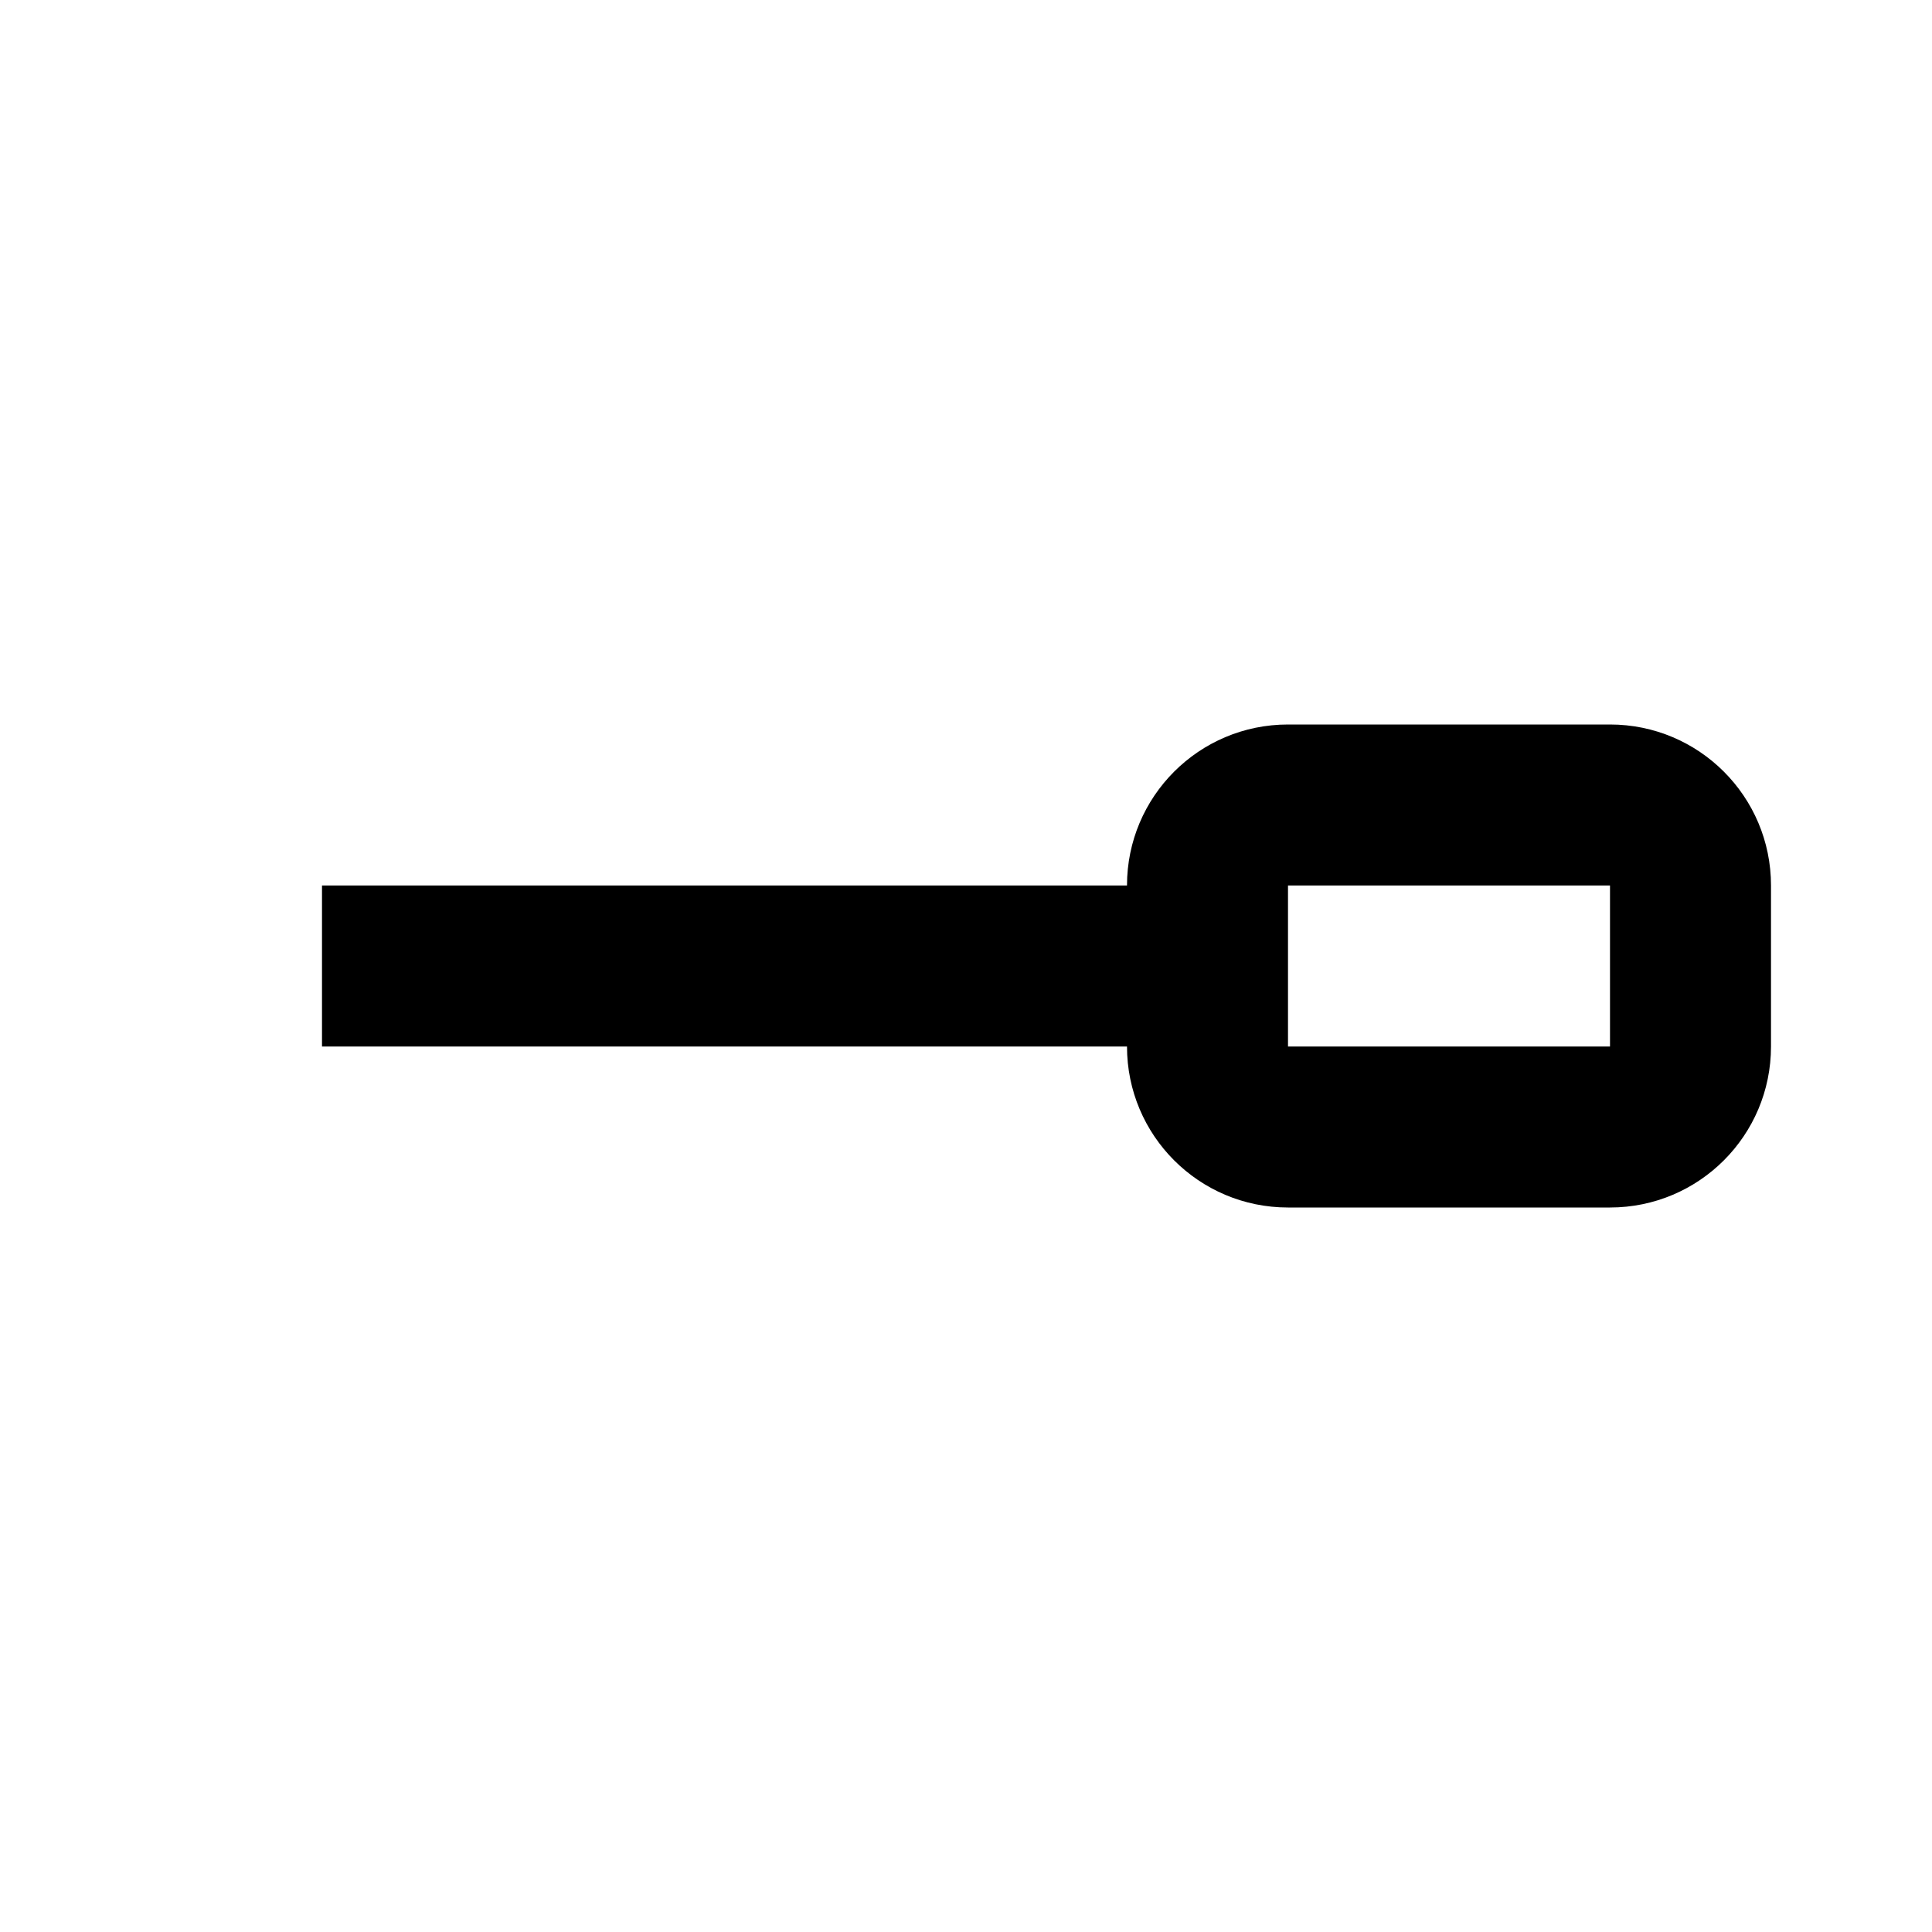
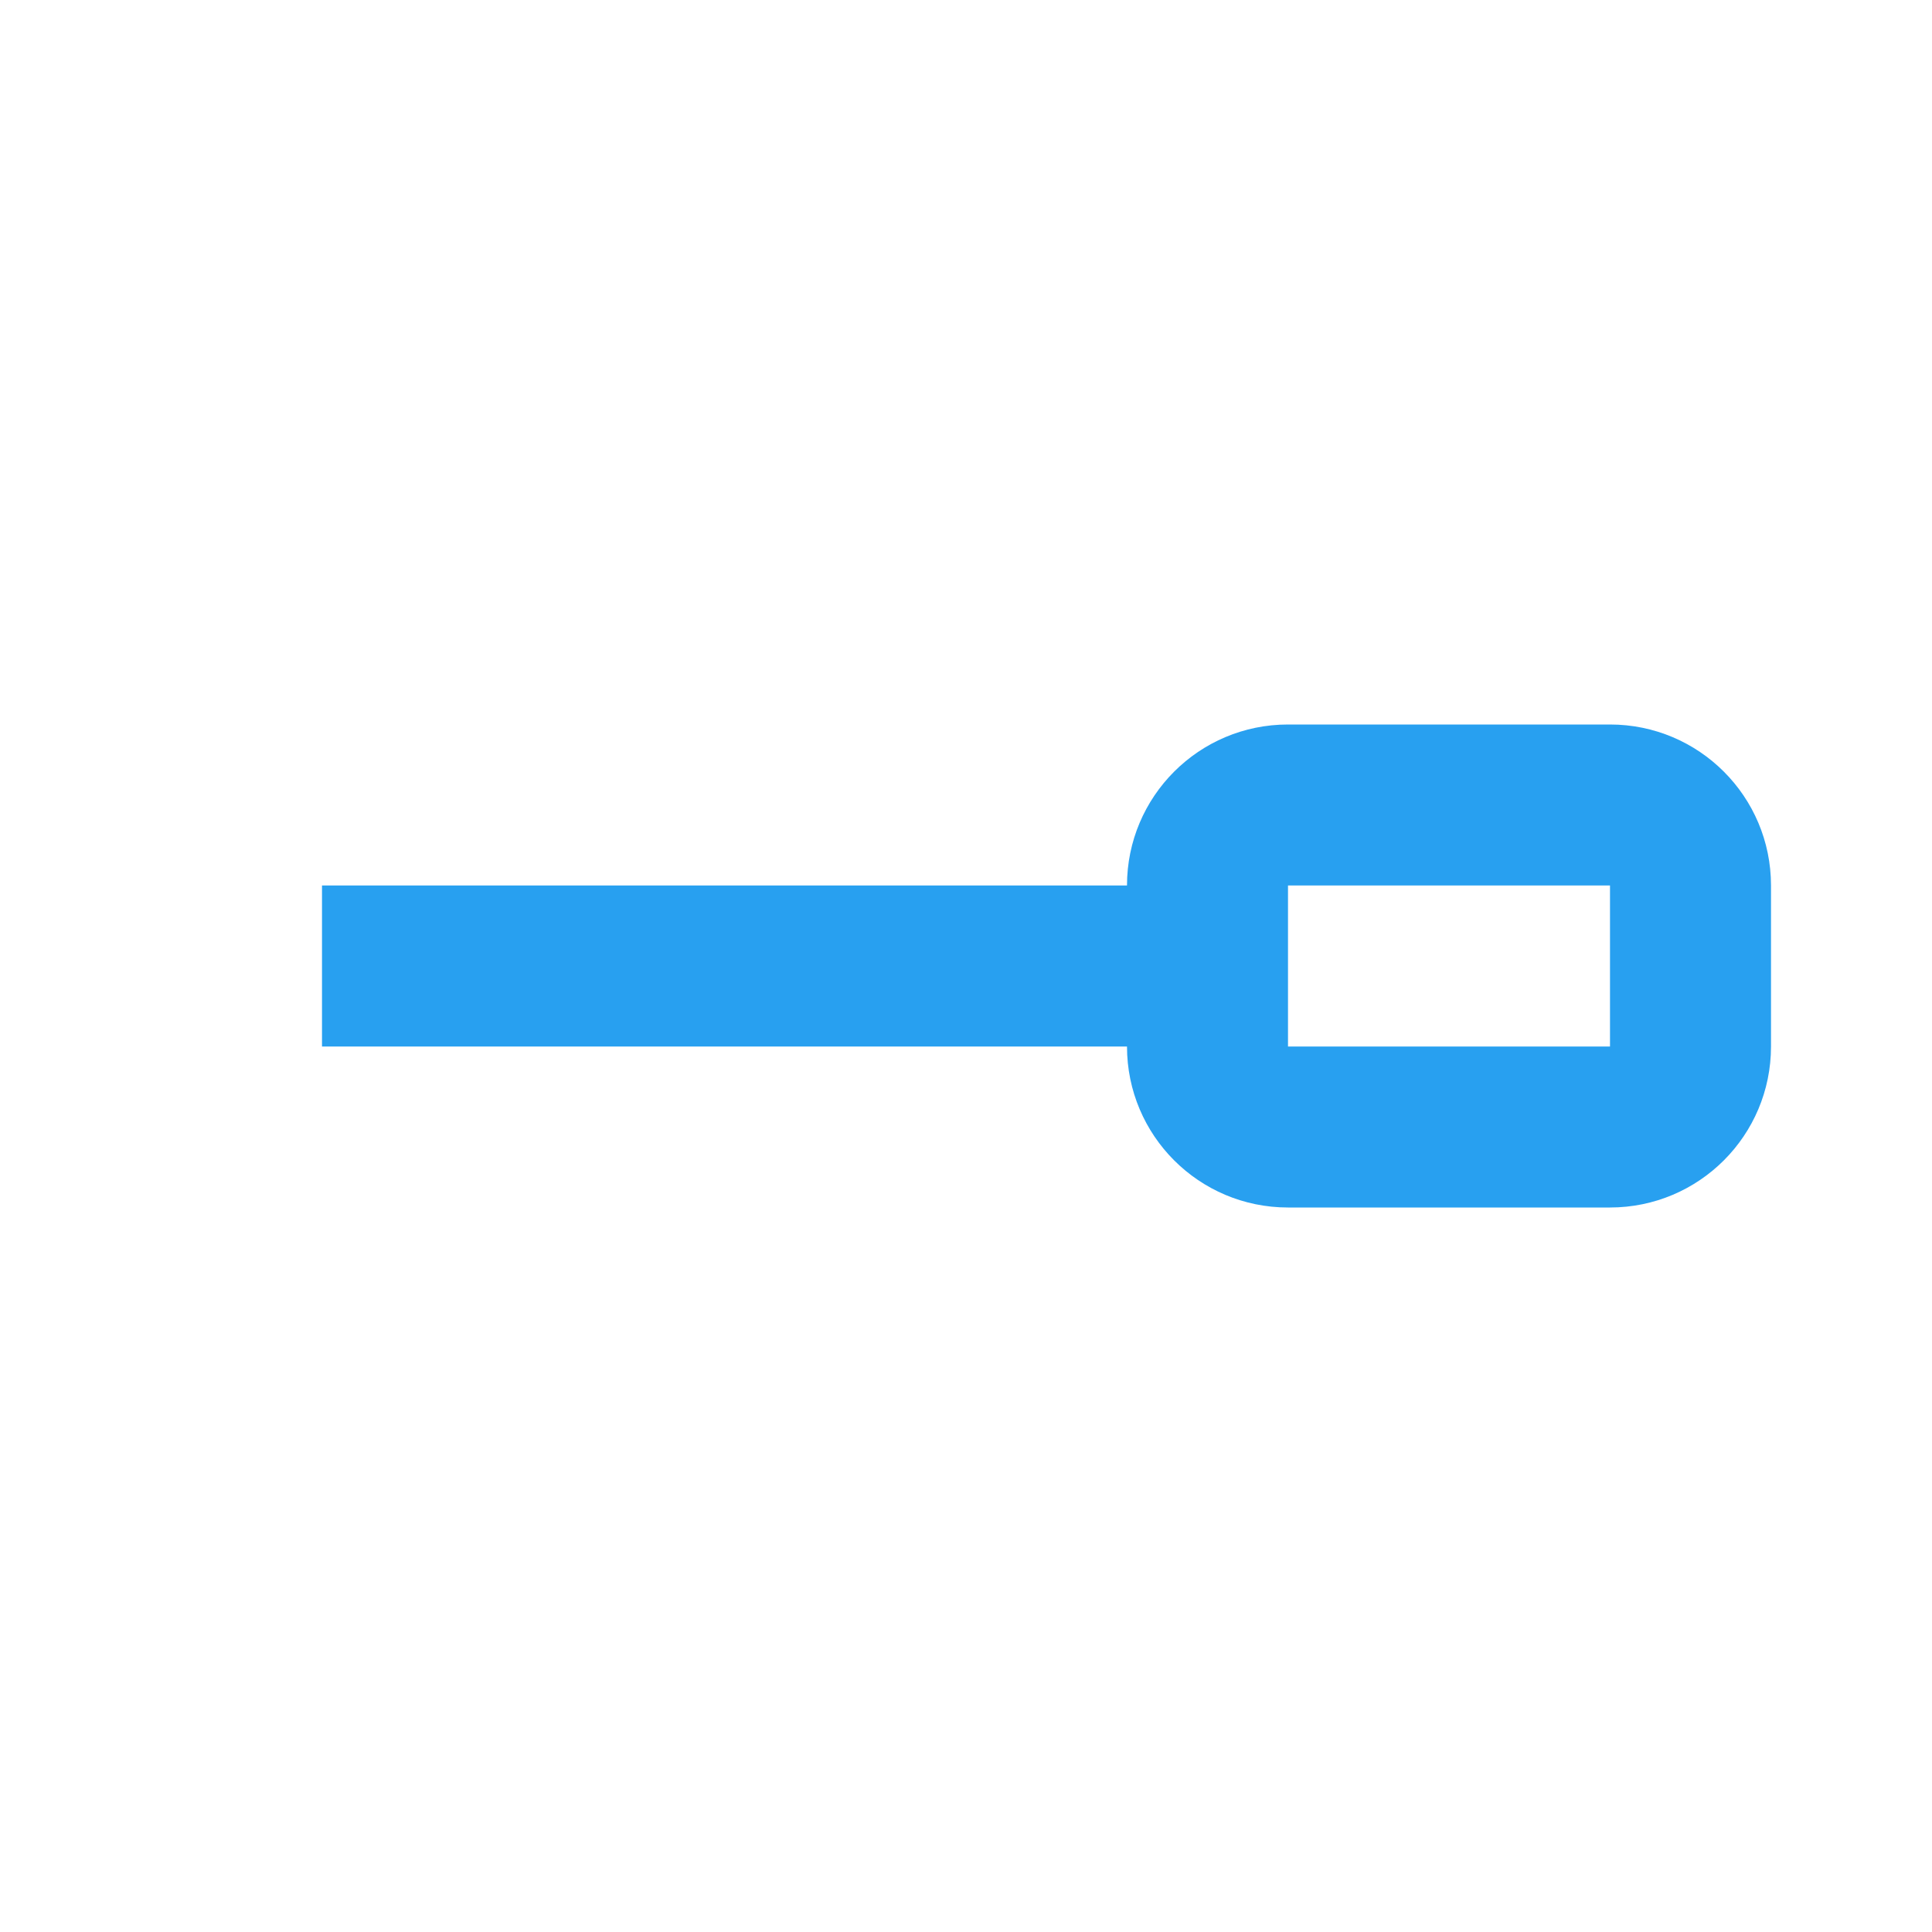
<svg xmlns="http://www.w3.org/2000/svg" viewBox="0 0 24 24" focusable="false" class="chakra-icon chakra-icon css-1n3imea">
-   <path fill-rule="evenodd" clip-rule="evenodd" d="M14 11C14 9.895 14.895 9 16 9H20C21.105 9 22 9.895 22 11V13C22 14.105 21.105 15 20 15H16C14.895 15 14 14.105 14 13H4V11L14 11ZM16 11H20V13H16V11Z" fill="currentColor" />
+   <path fill-rule="evenodd" clip-rule="evenodd" d="M14 11C14 9.895 14.895 9 16 9H20C21.105 9 22 9.895 22 11V13C22 14.105 21.105 15 20 15H16C14.895 15 14 14.105 14 13H4V11L14 11ZM16 11H20V13H16V11Z" fill="#28a0f0" />
</svg>
